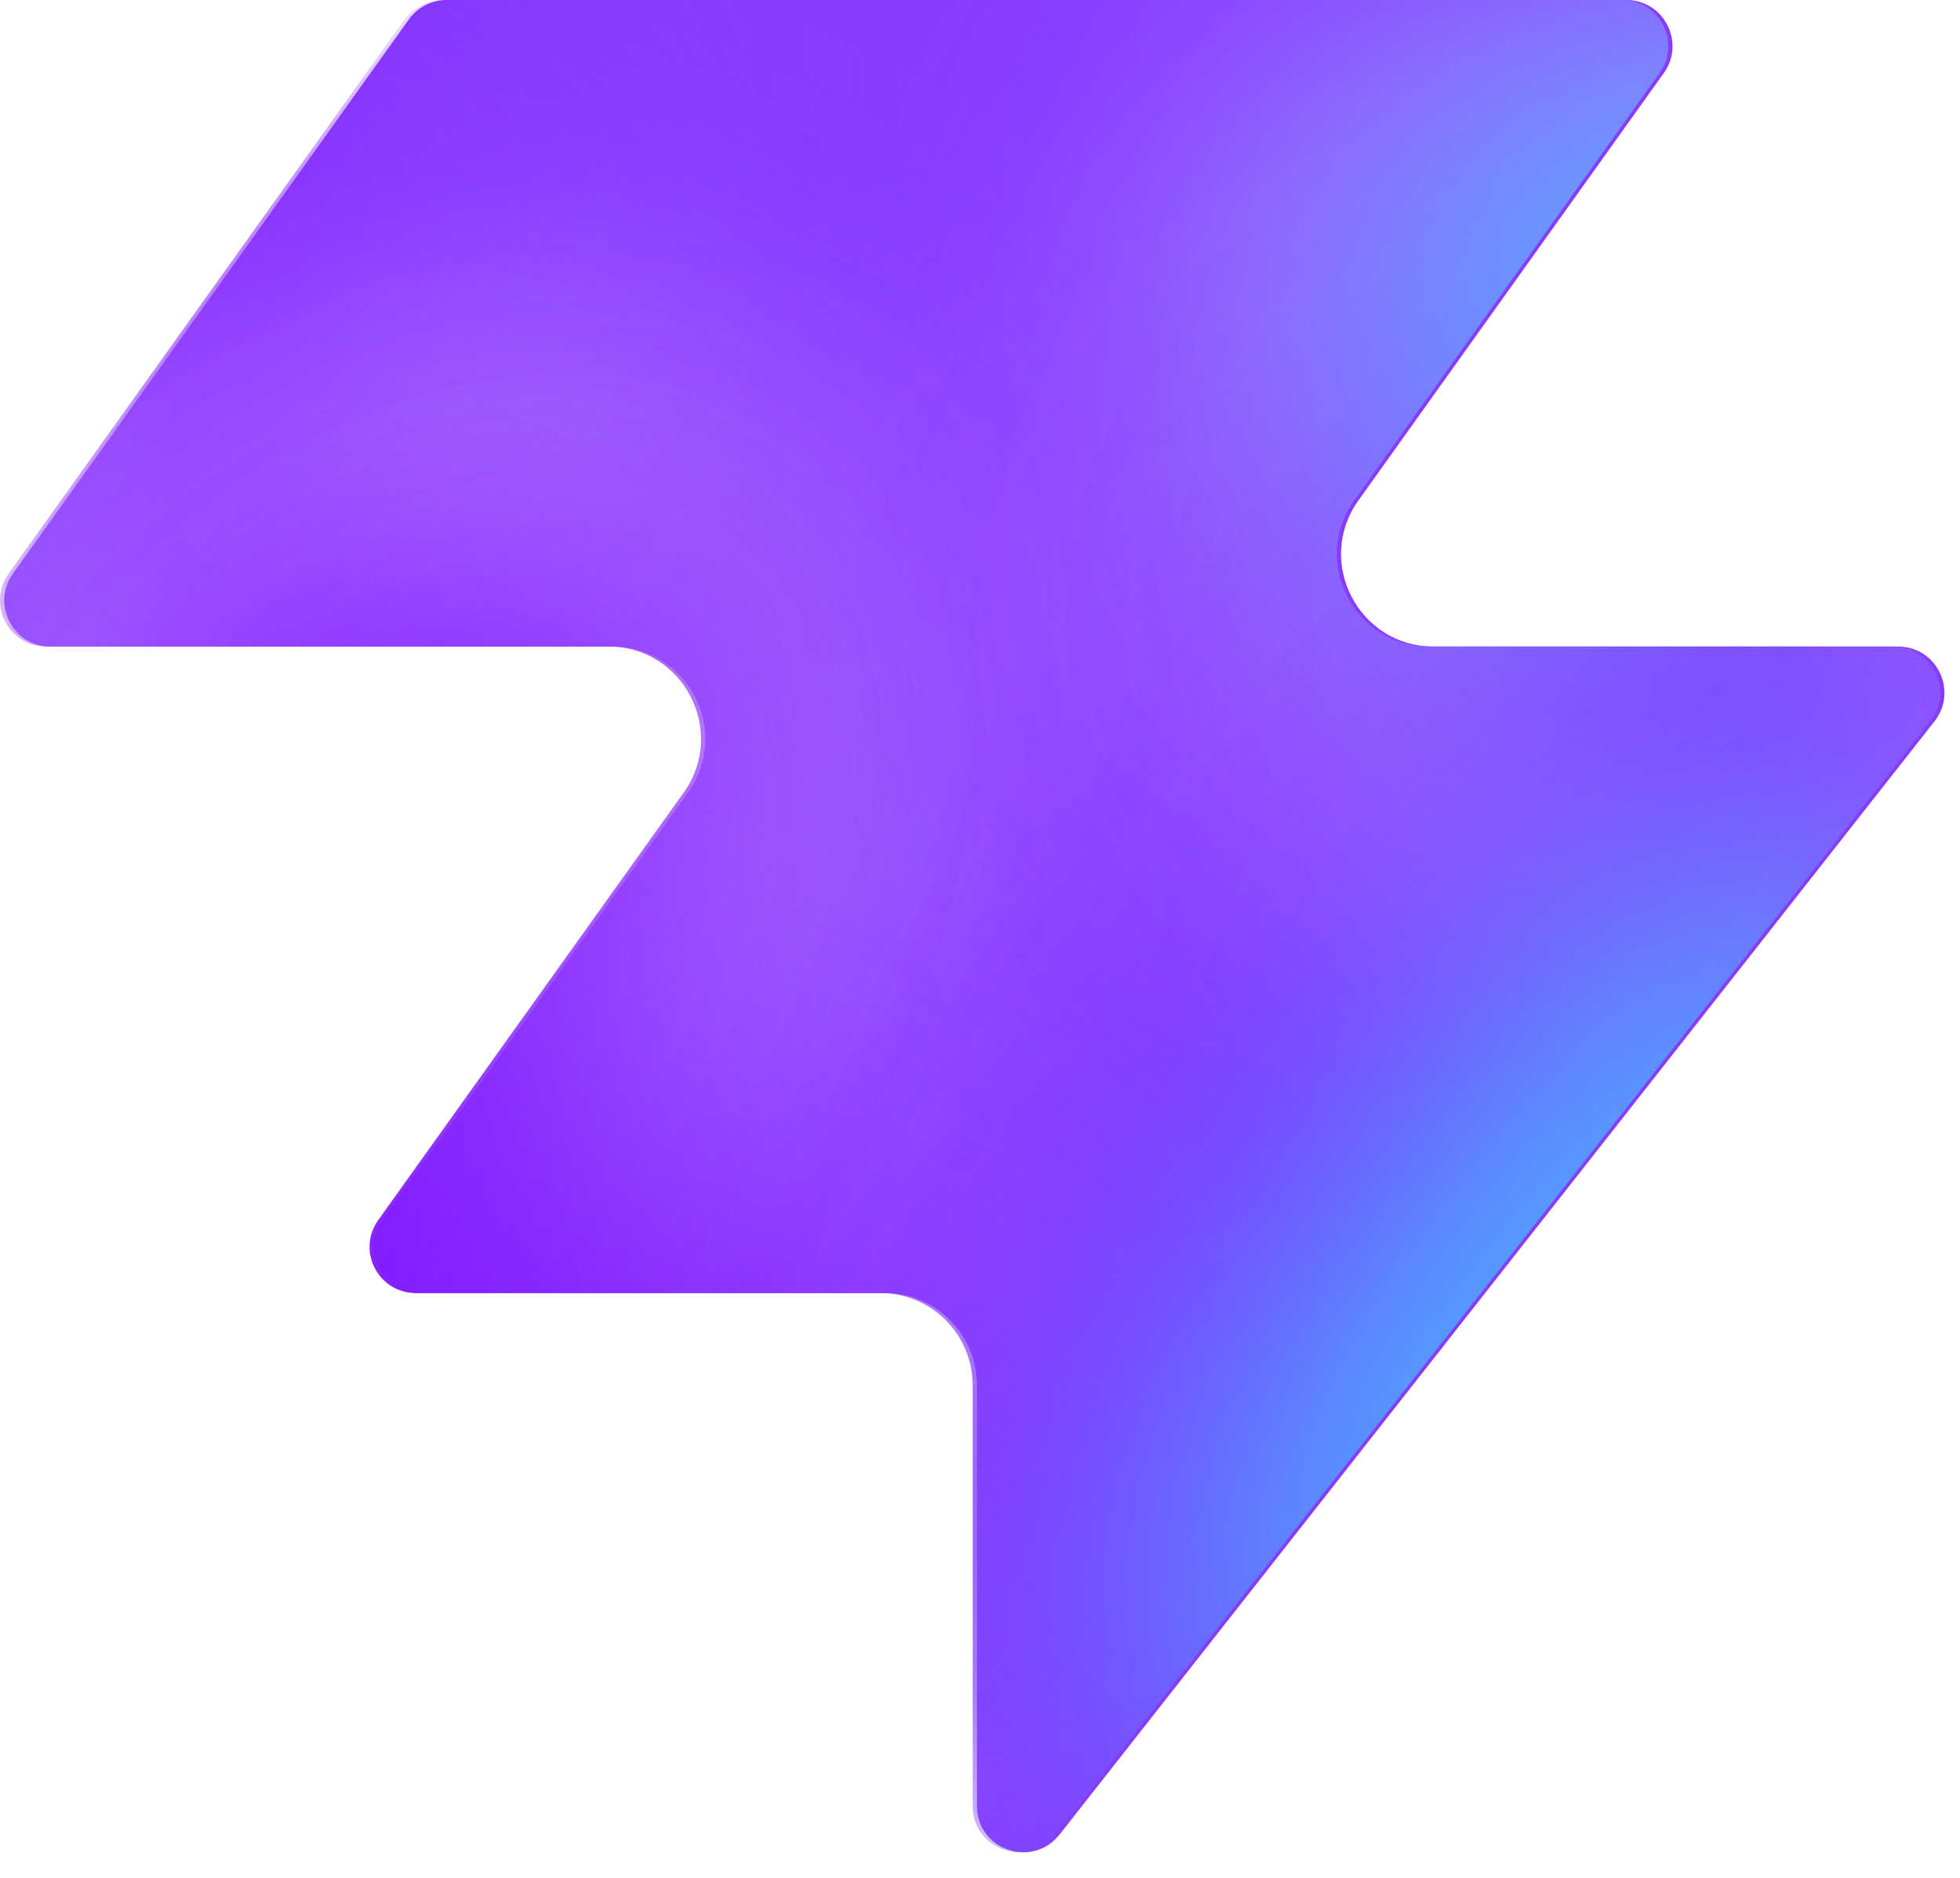
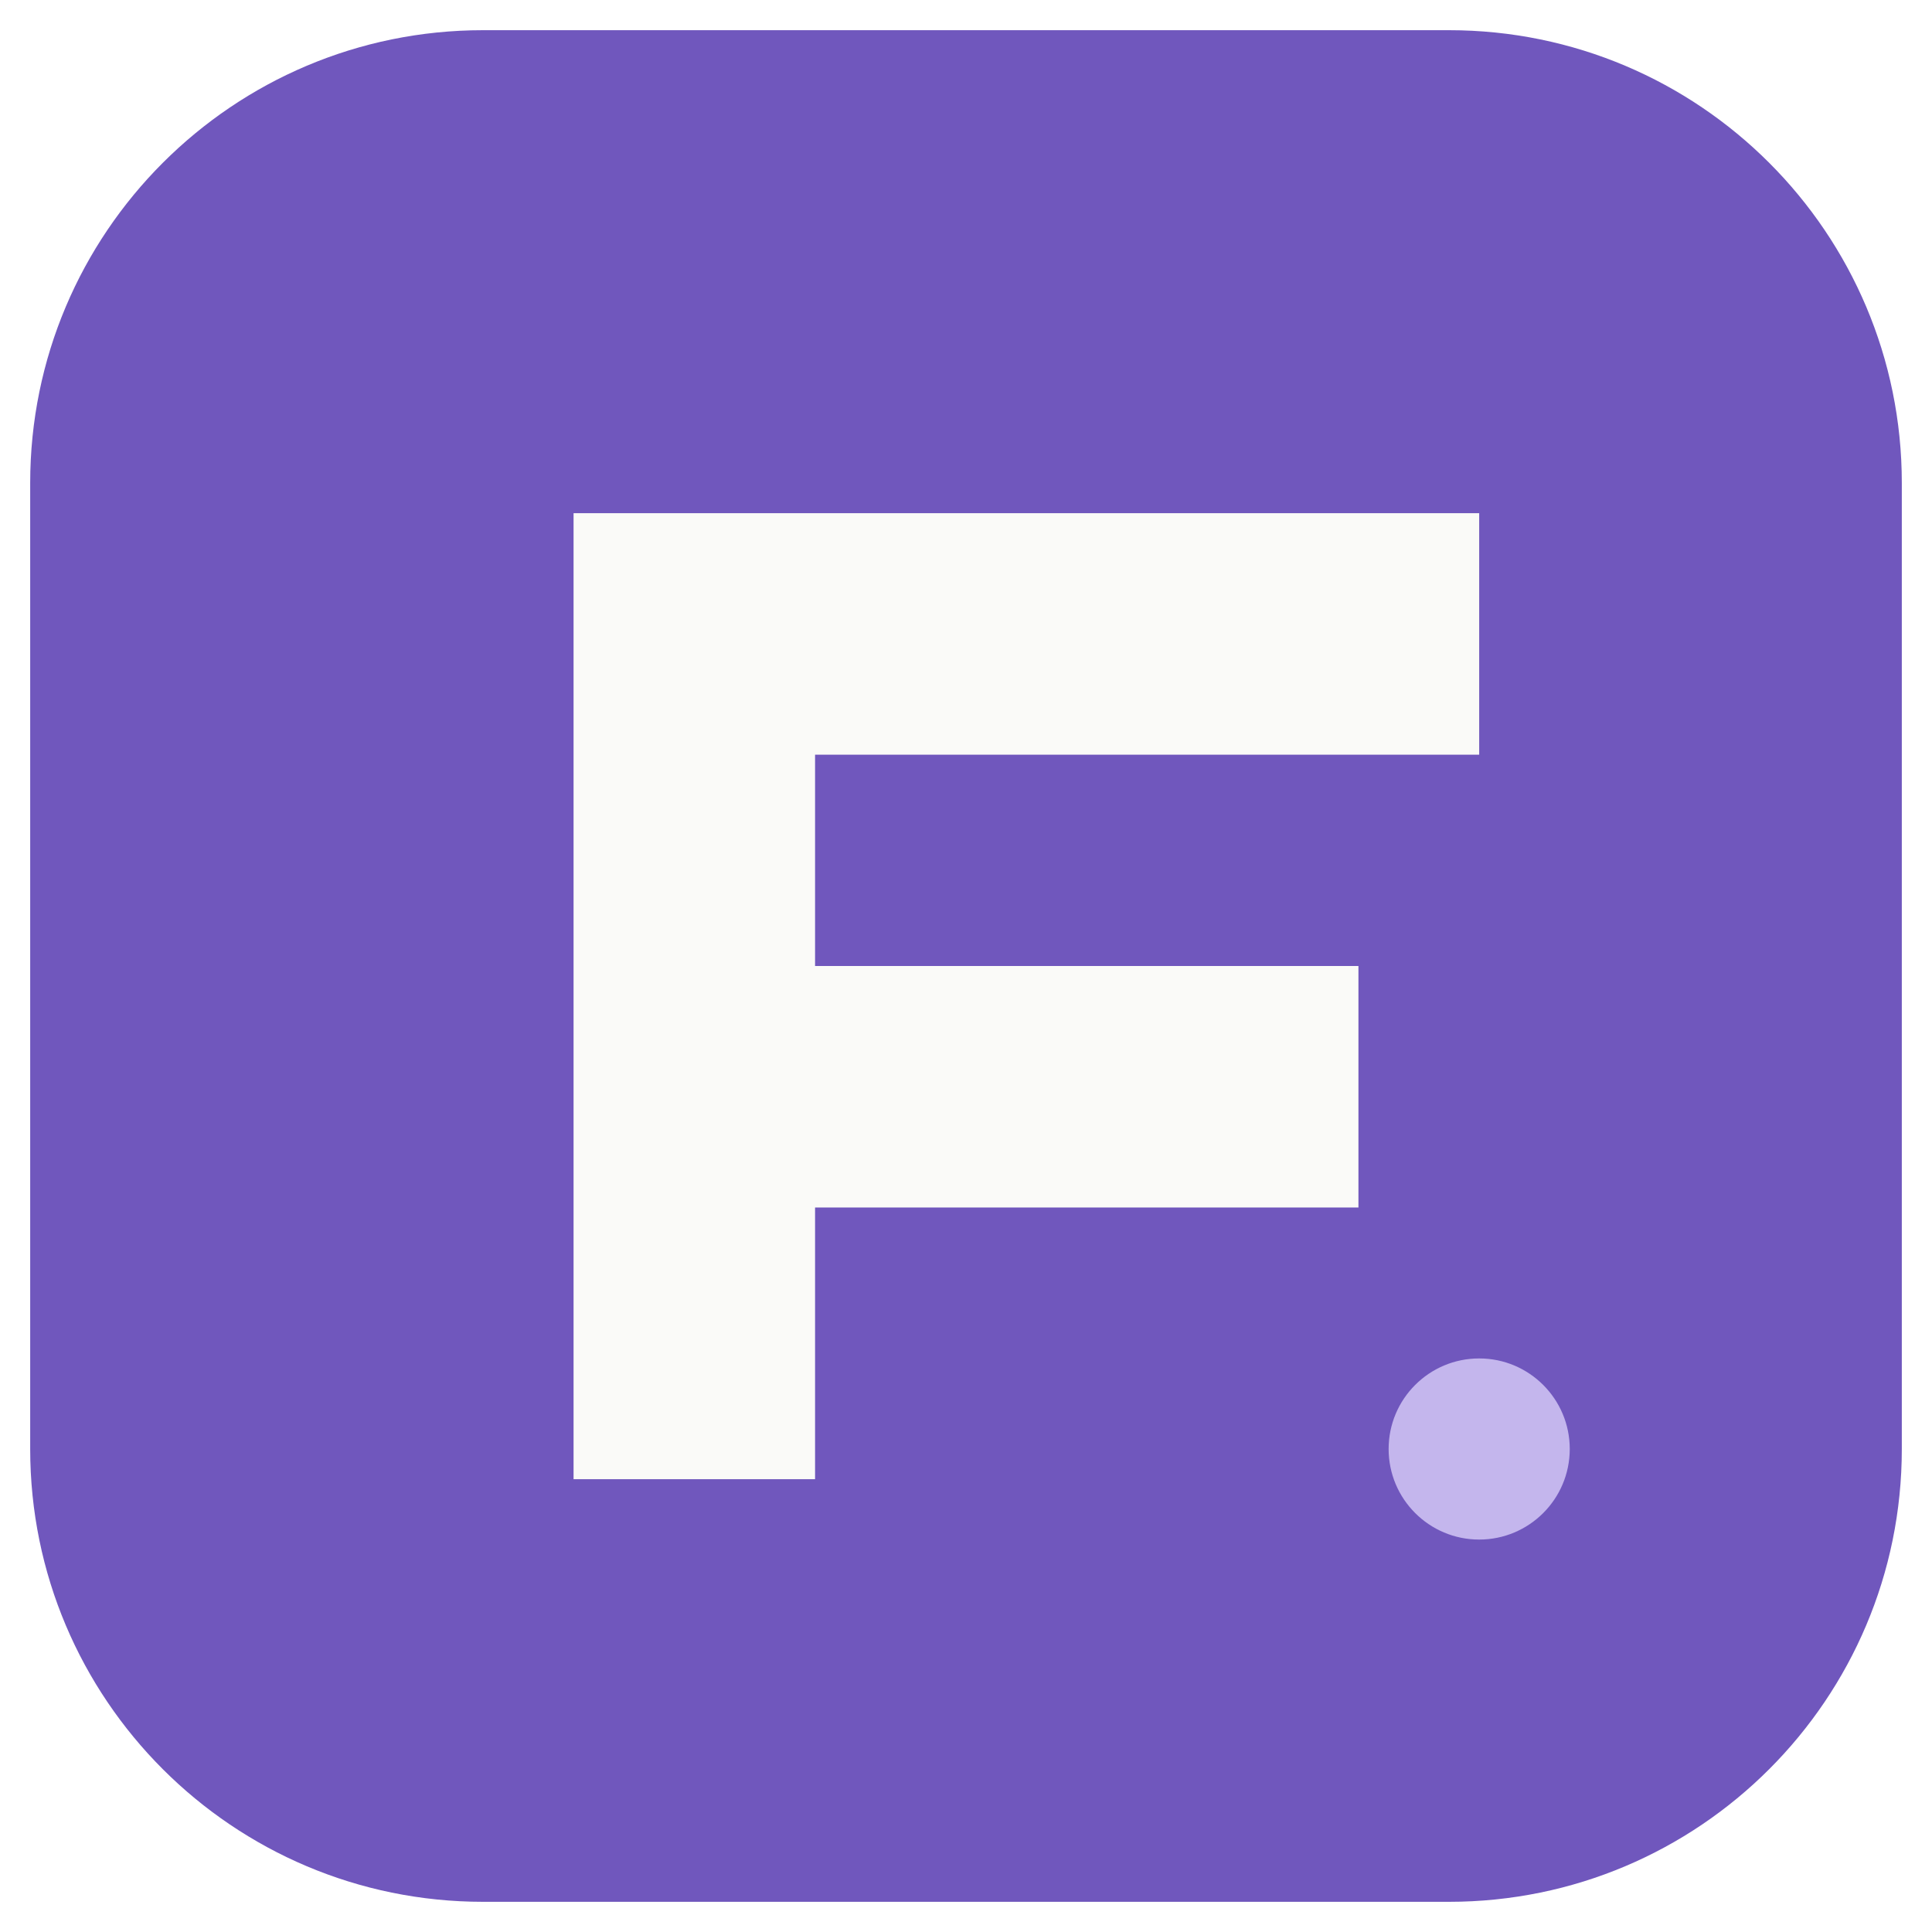
- <svg xmlns="http://www.w3.org/2000/svg" width="48" height="46" fill="none" viewBox="0 0 48 46">
-   <path fill="#863bff" d="M25.946 44.938c-.664.845-2.021.375-2.021-.698V33.937a2.26 2.26 0 0 0-2.262-2.262H10.287c-.92 0-1.456-1.04-.92-1.788l7.48-10.471c1.07-1.497 0-3.578-1.842-3.578H1.237c-.92 0-1.456-1.04-.92-1.788L10.013.474c.214-.297.556-.474.92-.474h28.894c.92 0 1.456 1.04.92 1.788l-7.48 10.471c-1.07 1.498 0 3.579 1.842 3.579h11.377c.943 0 1.473 1.088.89 1.83L25.947 44.94z" style="fill:#863bff;fill:color(display-p3 .525 .23 1);fill-opacity:1" />
-   <mask id="a" width="48" height="46" x="0" y="0" maskUnits="userSpaceOnUse" style="mask-type:alpha">
-     <path fill="#000" d="M25.842 44.938c-.664.844-2.021.375-2.021-.698V33.937a2.26 2.26 0 0 0-2.262-2.262H10.183c-.92 0-1.456-1.04-.92-1.788l7.48-10.471c1.07-1.498 0-3.579-1.842-3.579H1.133c-.92 0-1.456-1.04-.92-1.787L9.91.473c.214-.297.556-.474.92-.474h28.894c.92 0 1.456 1.04.92 1.788l-7.48 10.471c-1.07 1.498 0 3.578 1.842 3.578h11.377c.943 0 1.473 1.088.89 1.832L25.843 44.94z" style="fill:#000;fill-opacity:1" />
-   </mask>
-   <g mask="url(#a)">
-     <g filter="url(#b)">
-       <ellipse cx="5.508" cy="14.704" fill="#ede6ff" rx="5.508" ry="14.704" style="fill:#ede6ff;fill:color(display-p3 .927 .903 1);fill-opacity:1" transform="matrix(.00324 1 1 -.00324 -4.47 31.516)" />
-     </g>
-     <g filter="url(#c)">
-       <ellipse cx="10.399" cy="29.851" fill="#ede6ff" rx="10.399" ry="29.851" style="fill:#ede6ff;fill:color(display-p3 .927 .903 1);fill-opacity:1" transform="matrix(.00324 1 1 -.00324 -39.328 7.883)" />
-     </g>
-     <g filter="url(#d)">
-       <ellipse cx="5.508" cy="30.487" fill="#7e14ff" rx="5.508" ry="30.487" style="fill:#7e14ff;fill:color(display-p3 .492 .077 1);fill-opacity:1" transform="rotate(89.814 -25.913 -14.639)scale(1 -1)" />
-     </g>
-     <g filter="url(#e)">
-       <ellipse cx="5.508" cy="30.599" fill="#7e14ff" rx="5.508" ry="30.599" style="fill:#7e14ff;fill:color(display-p3 .492 .077 1);fill-opacity:1" transform="rotate(89.814 -32.644 -3.334)scale(1 -1)" />
-     </g>
-     <g filter="url(#f)">
-       <ellipse cx="5.508" cy="30.599" fill="#7e14ff" rx="5.508" ry="30.599" style="fill:#7e14ff;fill:color(display-p3 .492 .077 1);fill-opacity:1" transform="matrix(.00324 1 1 -.00324 -34.34 30.47)" />
-     </g>
-     <g filter="url(#g)">
-       <ellipse cx="14.072" cy="22.078" fill="#ede6ff" rx="14.072" ry="22.078" style="fill:#ede6ff;fill:color(display-p3 .927 .903 1);fill-opacity:1" transform="rotate(93.35 24.506 48.493)scale(-1 1)" />
-     </g>
-     <g filter="url(#h)">
-       <ellipse cx="3.47" cy="21.501" fill="#7e14ff" rx="3.47" ry="21.501" style="fill:#7e14ff;fill:color(display-p3 .492 .077 1);fill-opacity:1" transform="rotate(89.009 28.708 47.59)scale(-1 1)" />
-     </g>
-     <g filter="url(#i)">
-       <ellipse cx="3.47" cy="21.501" fill="#7e14ff" rx="3.47" ry="21.501" style="fill:#7e14ff;fill:color(display-p3 .492 .077 1);fill-opacity:1" transform="rotate(89.009 28.708 47.59)scale(-1 1)" />
-     </g>
-     <g filter="url(#j)">
-       <ellipse cx=".387" cy="8.972" fill="#7e14ff" rx="4.407" ry="29.108" style="fill:#7e14ff;fill:color(display-p3 .492 .077 1);fill-opacity:1" transform="rotate(39.51 .387 8.972)" />
-     </g>
-     <g filter="url(#k)">
-       <ellipse cx="47.523" cy="-6.092" fill="#7e14ff" rx="4.407" ry="29.108" style="fill:#7e14ff;fill:color(display-p3 .492 .077 1);fill-opacity:1" transform="rotate(37.892 47.523 -6.092)" />
-     </g>
-     <g filter="url(#l)">
-       <ellipse cx="41.412" cy="6.333" fill="#47bfff" rx="5.971" ry="9.665" style="fill:#47bfff;fill:color(display-p3 .28 .748 1);fill-opacity:1" transform="rotate(37.892 41.412 6.333)" />
-     </g>
-     <g filter="url(#m)">
-       <ellipse cx="-1.879" cy="38.332" fill="#7e14ff" rx="4.407" ry="29.108" style="fill:#7e14ff;fill:color(display-p3 .492 .077 1);fill-opacity:1" transform="rotate(37.892 -1.88 38.332)" />
-     </g>
-     <g filter="url(#n)">
-       <ellipse cx="-1.879" cy="38.332" fill="#7e14ff" rx="4.407" ry="29.108" style="fill:#7e14ff;fill:color(display-p3 .492 .077 1);fill-opacity:1" transform="rotate(37.892 -1.88 38.332)" />
-     </g>
-     <g filter="url(#o)">
-       <ellipse cx="35.651" cy="29.907" fill="#7e14ff" rx="4.407" ry="29.108" style="fill:#7e14ff;fill:color(display-p3 .492 .077 1);fill-opacity:1" transform="rotate(37.892 35.651 29.907)" />
-     </g>
-     <g filter="url(#p)">
-       <ellipse cx="38.418" cy="32.4" fill="#47bfff" rx="5.971" ry="15.297" style="fill:#47bfff;fill:color(display-p3 .28 .748 1);fill-opacity:1" transform="rotate(37.892 38.418 32.4)" />
-     </g>
-   </g>
-   <defs>
-     <filter id="b" width="60.045" height="41.654" x="-19.77" y="16.149" color-interpolation-filters="sRGB" filterUnits="userSpaceOnUse">
-       <feFlood flood-opacity="0" result="BackgroundImageFix" />
-       <feBlend in="SourceGraphic" in2="BackgroundImageFix" result="shape" />
-       <feGaussianBlur result="effect1_foregroundBlur_2002_17158" stdDeviation="7.659" />
-     </filter>
-     <filter id="c" width="90.34" height="51.437" x="-54.613" y="-7.533" color-interpolation-filters="sRGB" filterUnits="userSpaceOnUse">
-       <feFlood flood-opacity="0" result="BackgroundImageFix" />
-       <feBlend in="SourceGraphic" in2="BackgroundImageFix" result="shape" />
-       <feGaussianBlur result="effect1_foregroundBlur_2002_17158" stdDeviation="7.659" />
-     </filter>
-     <filter id="d" width="79.355" height="29.4" x="-49.64" y="2.03" color-interpolation-filters="sRGB" filterUnits="userSpaceOnUse">
-       <feFlood flood-opacity="0" result="BackgroundImageFix" />
-       <feBlend in="SourceGraphic" in2="BackgroundImageFix" result="shape" />
-       <feGaussianBlur result="effect1_foregroundBlur_2002_17158" stdDeviation="4.596" />
-     </filter>
-     <filter id="e" width="79.579" height="29.4" x="-45.045" y="20.029" color-interpolation-filters="sRGB" filterUnits="userSpaceOnUse">
-       <feFlood flood-opacity="0" result="BackgroundImageFix" />
-       <feBlend in="SourceGraphic" in2="BackgroundImageFix" result="shape" />
-       <feGaussianBlur result="effect1_foregroundBlur_2002_17158" stdDeviation="4.596" />
-     </filter>
-     <filter id="f" width="79.579" height="29.4" x="-43.513" y="21.178" color-interpolation-filters="sRGB" filterUnits="userSpaceOnUse">
-       <feFlood flood-opacity="0" result="BackgroundImageFix" />
-       <feBlend in="SourceGraphic" in2="BackgroundImageFix" result="shape" />
-       <feGaussianBlur result="effect1_foregroundBlur_2002_17158" stdDeviation="4.596" />
-     </filter>
-     <filter id="g" width="74.749" height="58.852" x="15.756" y="-17.901" color-interpolation-filters="sRGB" filterUnits="userSpaceOnUse">
-       <feFlood flood-opacity="0" result="BackgroundImageFix" />
-       <feBlend in="SourceGraphic" in2="BackgroundImageFix" result="shape" />
-       <feGaussianBlur result="effect1_foregroundBlur_2002_17158" stdDeviation="7.659" />
-     </filter>
-     <filter id="h" width="61.377" height="25.362" x="23.548" y="2.284" color-interpolation-filters="sRGB" filterUnits="userSpaceOnUse">
-       <feFlood flood-opacity="0" result="BackgroundImageFix" />
-       <feBlend in="SourceGraphic" in2="BackgroundImageFix" result="shape" />
-       <feGaussianBlur result="effect1_foregroundBlur_2002_17158" stdDeviation="4.596" />
-     </filter>
-     <filter id="i" width="61.377" height="25.362" x="23.548" y="2.284" color-interpolation-filters="sRGB" filterUnits="userSpaceOnUse">
-       <feFlood flood-opacity="0" result="BackgroundImageFix" />
-       <feBlend in="SourceGraphic" in2="BackgroundImageFix" result="shape" />
-       <feGaussianBlur result="effect1_foregroundBlur_2002_17158" stdDeviation="4.596" />
-     </filter>
-     <filter id="j" width="56.045" height="63.649" x="-27.636" y="-22.853" color-interpolation-filters="sRGB" filterUnits="userSpaceOnUse">
-       <feFlood flood-opacity="0" result="BackgroundImageFix" />
-       <feBlend in="SourceGraphic" in2="BackgroundImageFix" result="shape" />
-       <feGaussianBlur result="effect1_foregroundBlur_2002_17158" stdDeviation="4.596" />
-     </filter>
-     <filter id="k" width="54.814" height="64.646" x="20.116" y="-38.415" color-interpolation-filters="sRGB" filterUnits="userSpaceOnUse">
-       <feFlood flood-opacity="0" result="BackgroundImageFix" />
-       <feBlend in="SourceGraphic" in2="BackgroundImageFix" result="shape" />
-       <feGaussianBlur result="effect1_foregroundBlur_2002_17158" stdDeviation="4.596" />
-     </filter>
-     <filter id="l" width="33.541" height="35.313" x="24.641" y="-11.323" color-interpolation-filters="sRGB" filterUnits="userSpaceOnUse">
-       <feFlood flood-opacity="0" result="BackgroundImageFix" />
-       <feBlend in="SourceGraphic" in2="BackgroundImageFix" result="shape" />
-       <feGaussianBlur result="effect1_foregroundBlur_2002_17158" stdDeviation="4.596" />
-     </filter>
-     <filter id="m" width="54.814" height="64.646" x="-29.286" y="6.009" color-interpolation-filters="sRGB" filterUnits="userSpaceOnUse">
-       <feFlood flood-opacity="0" result="BackgroundImageFix" />
-       <feBlend in="SourceGraphic" in2="BackgroundImageFix" result="shape" />
-       <feGaussianBlur result="effect1_foregroundBlur_2002_17158" stdDeviation="4.596" />
-     </filter>
-     <filter id="n" width="54.814" height="64.646" x="-29.286" y="6.009" color-interpolation-filters="sRGB" filterUnits="userSpaceOnUse">
-       <feFlood flood-opacity="0" result="BackgroundImageFix" />
-       <feBlend in="SourceGraphic" in2="BackgroundImageFix" result="shape" />
-       <feGaussianBlur result="effect1_foregroundBlur_2002_17158" stdDeviation="4.596" />
-     </filter>
-     <filter id="o" width="54.814" height="64.646" x="8.244" y="-2.416" color-interpolation-filters="sRGB" filterUnits="userSpaceOnUse">
-       <feFlood flood-opacity="0" result="BackgroundImageFix" />
-       <feBlend in="SourceGraphic" in2="BackgroundImageFix" result="shape" />
-       <feGaussianBlur result="effect1_foregroundBlur_2002_17158" stdDeviation="4.596" />
-     </filter>
-     <filter id="p" width="39.409" height="43.623" x="18.713" y="10.588" color-interpolation-filters="sRGB" filterUnits="userSpaceOnUse">
-       <feFlood flood-opacity="0" result="BackgroundImageFix" />
-       <feBlend in="SourceGraphic" in2="BackgroundImageFix" result="shape" />
-       <feGaussianBlur result="effect1_foregroundBlur_2002_17158" stdDeviation="4.596" />
-     </filter>
-   </defs>
+ <svg xmlns="http://www.w3.org/2000/svg" viewBox="0 0 64 64">
+   <rect x="1" y="1" width="62" height="62" rx="15" fill="#7057bd" />
+   <path d="M19 49V17h30v8H27v7h18v8H27v9z" fill="#fafaf8" />
+   <circle cx="49" cy="48" r="3" fill="#c4b6ed" />
</svg>
